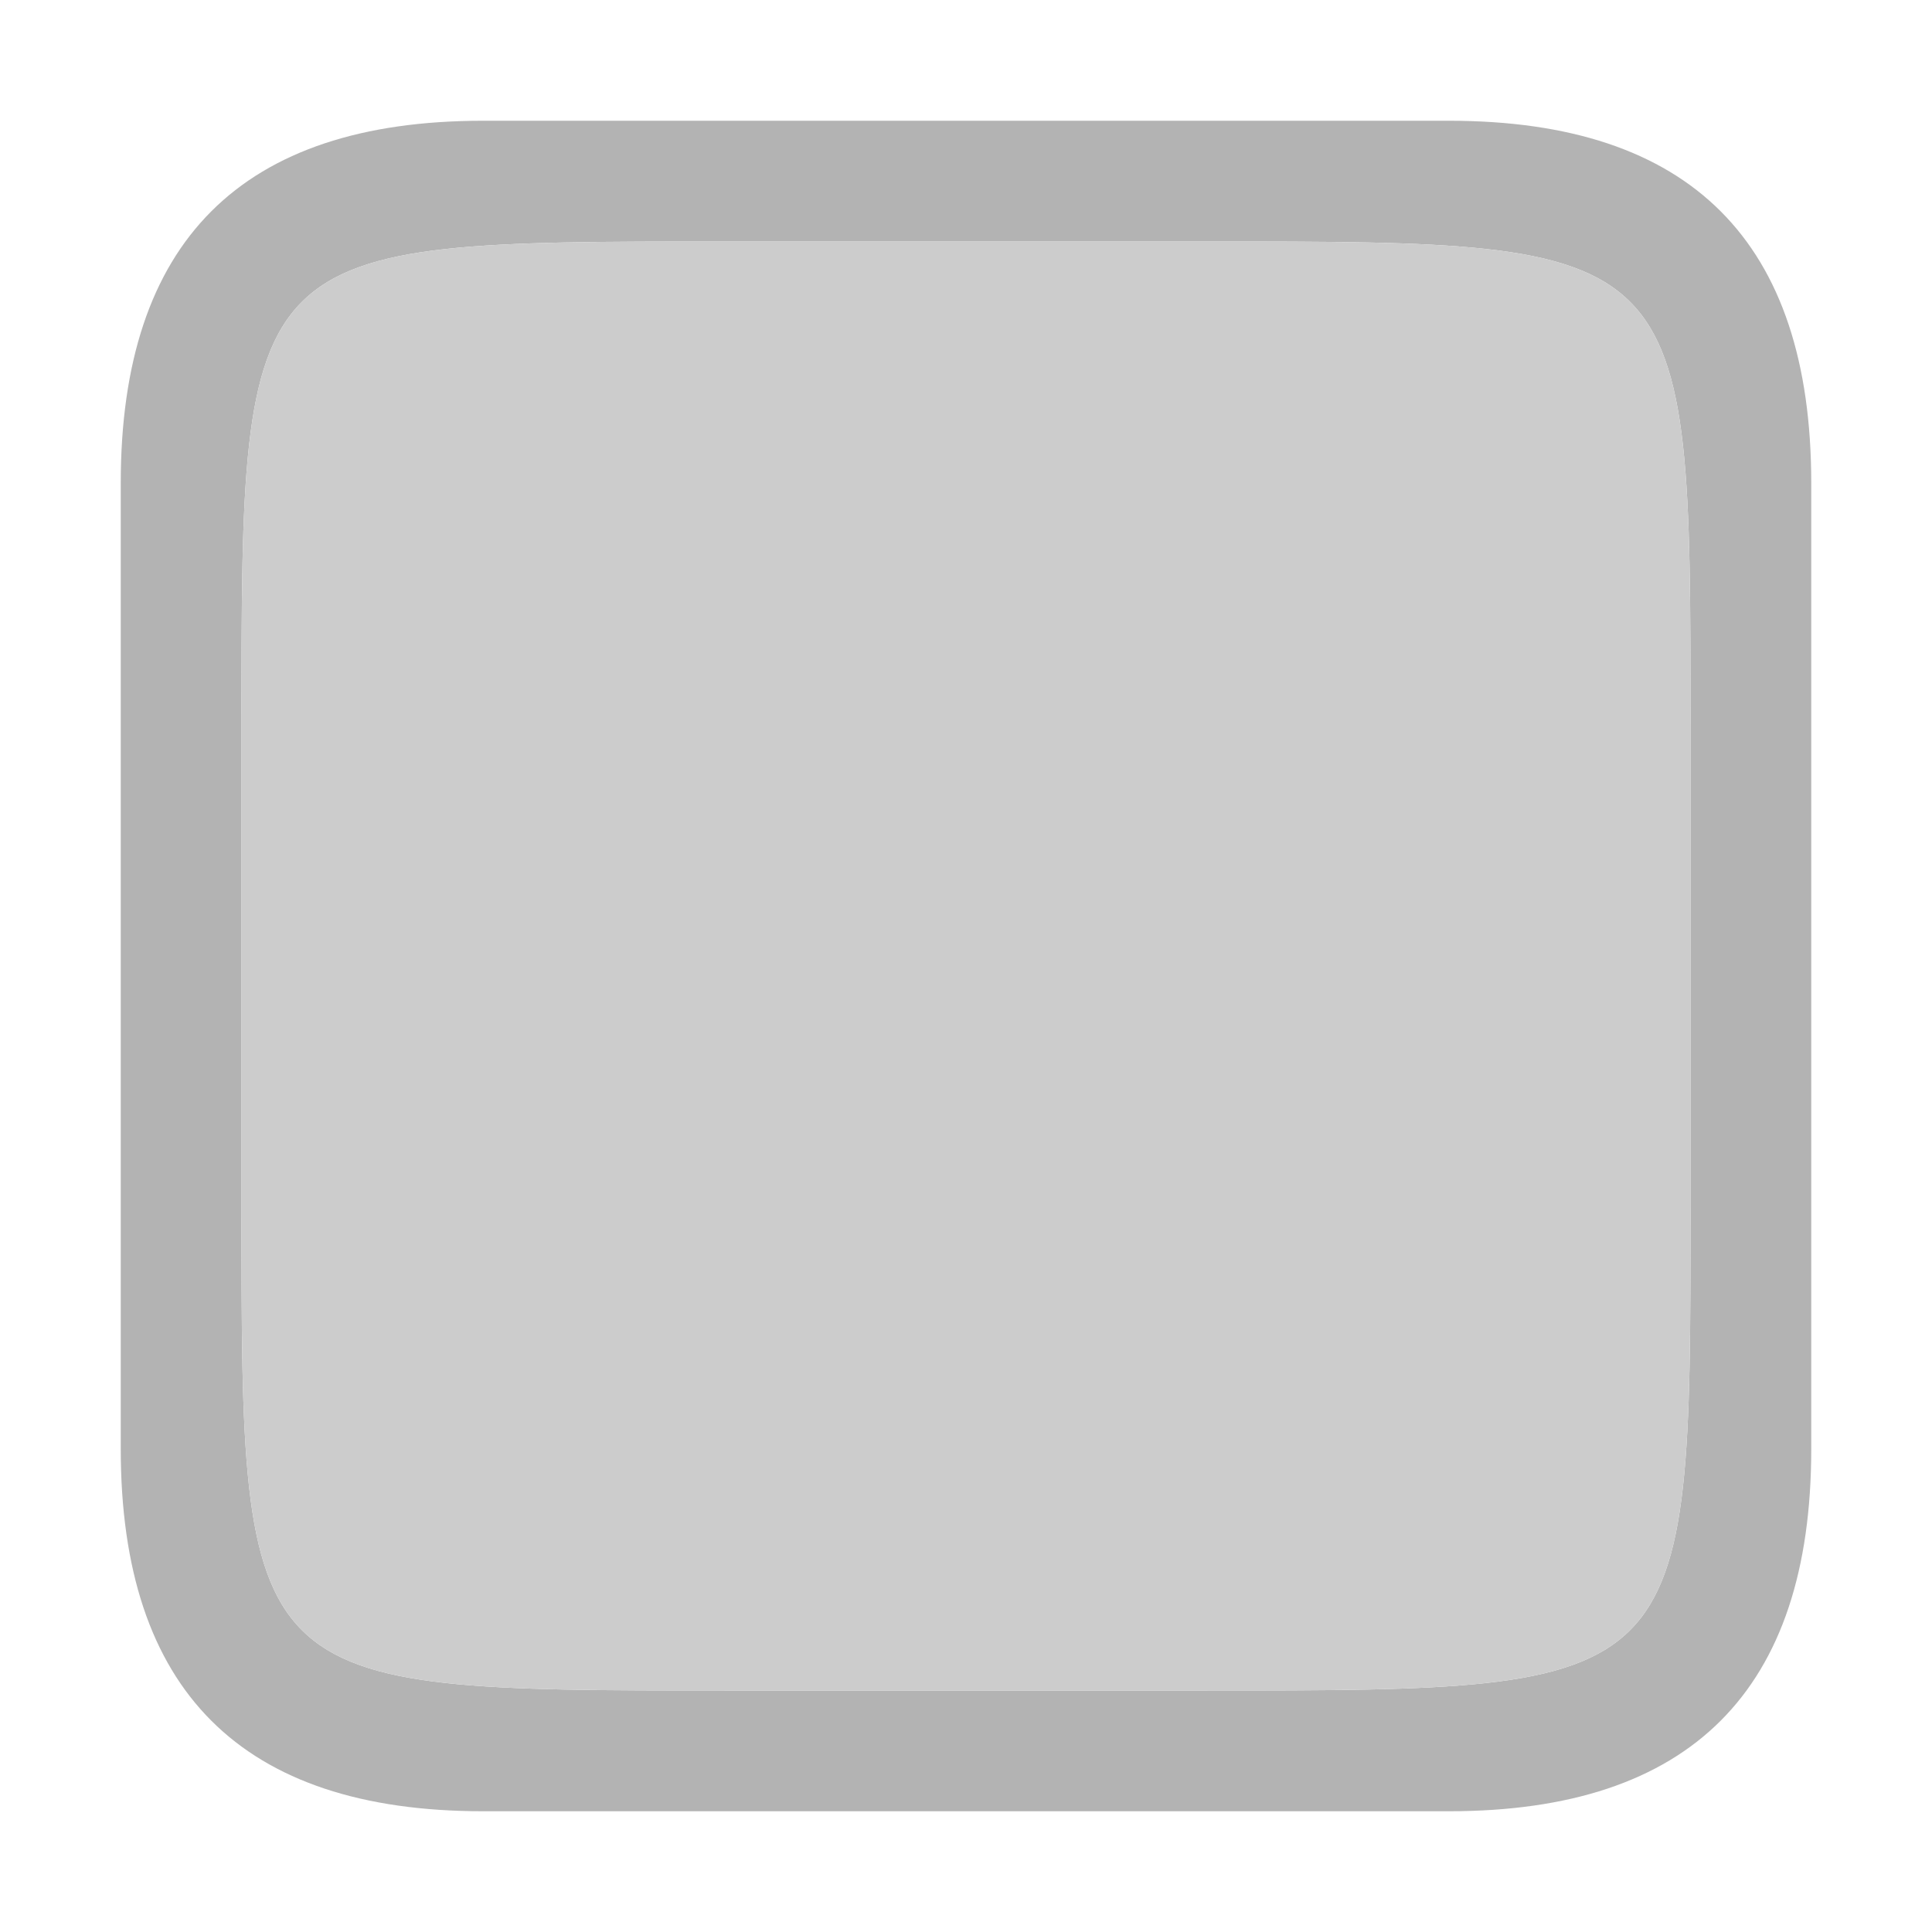
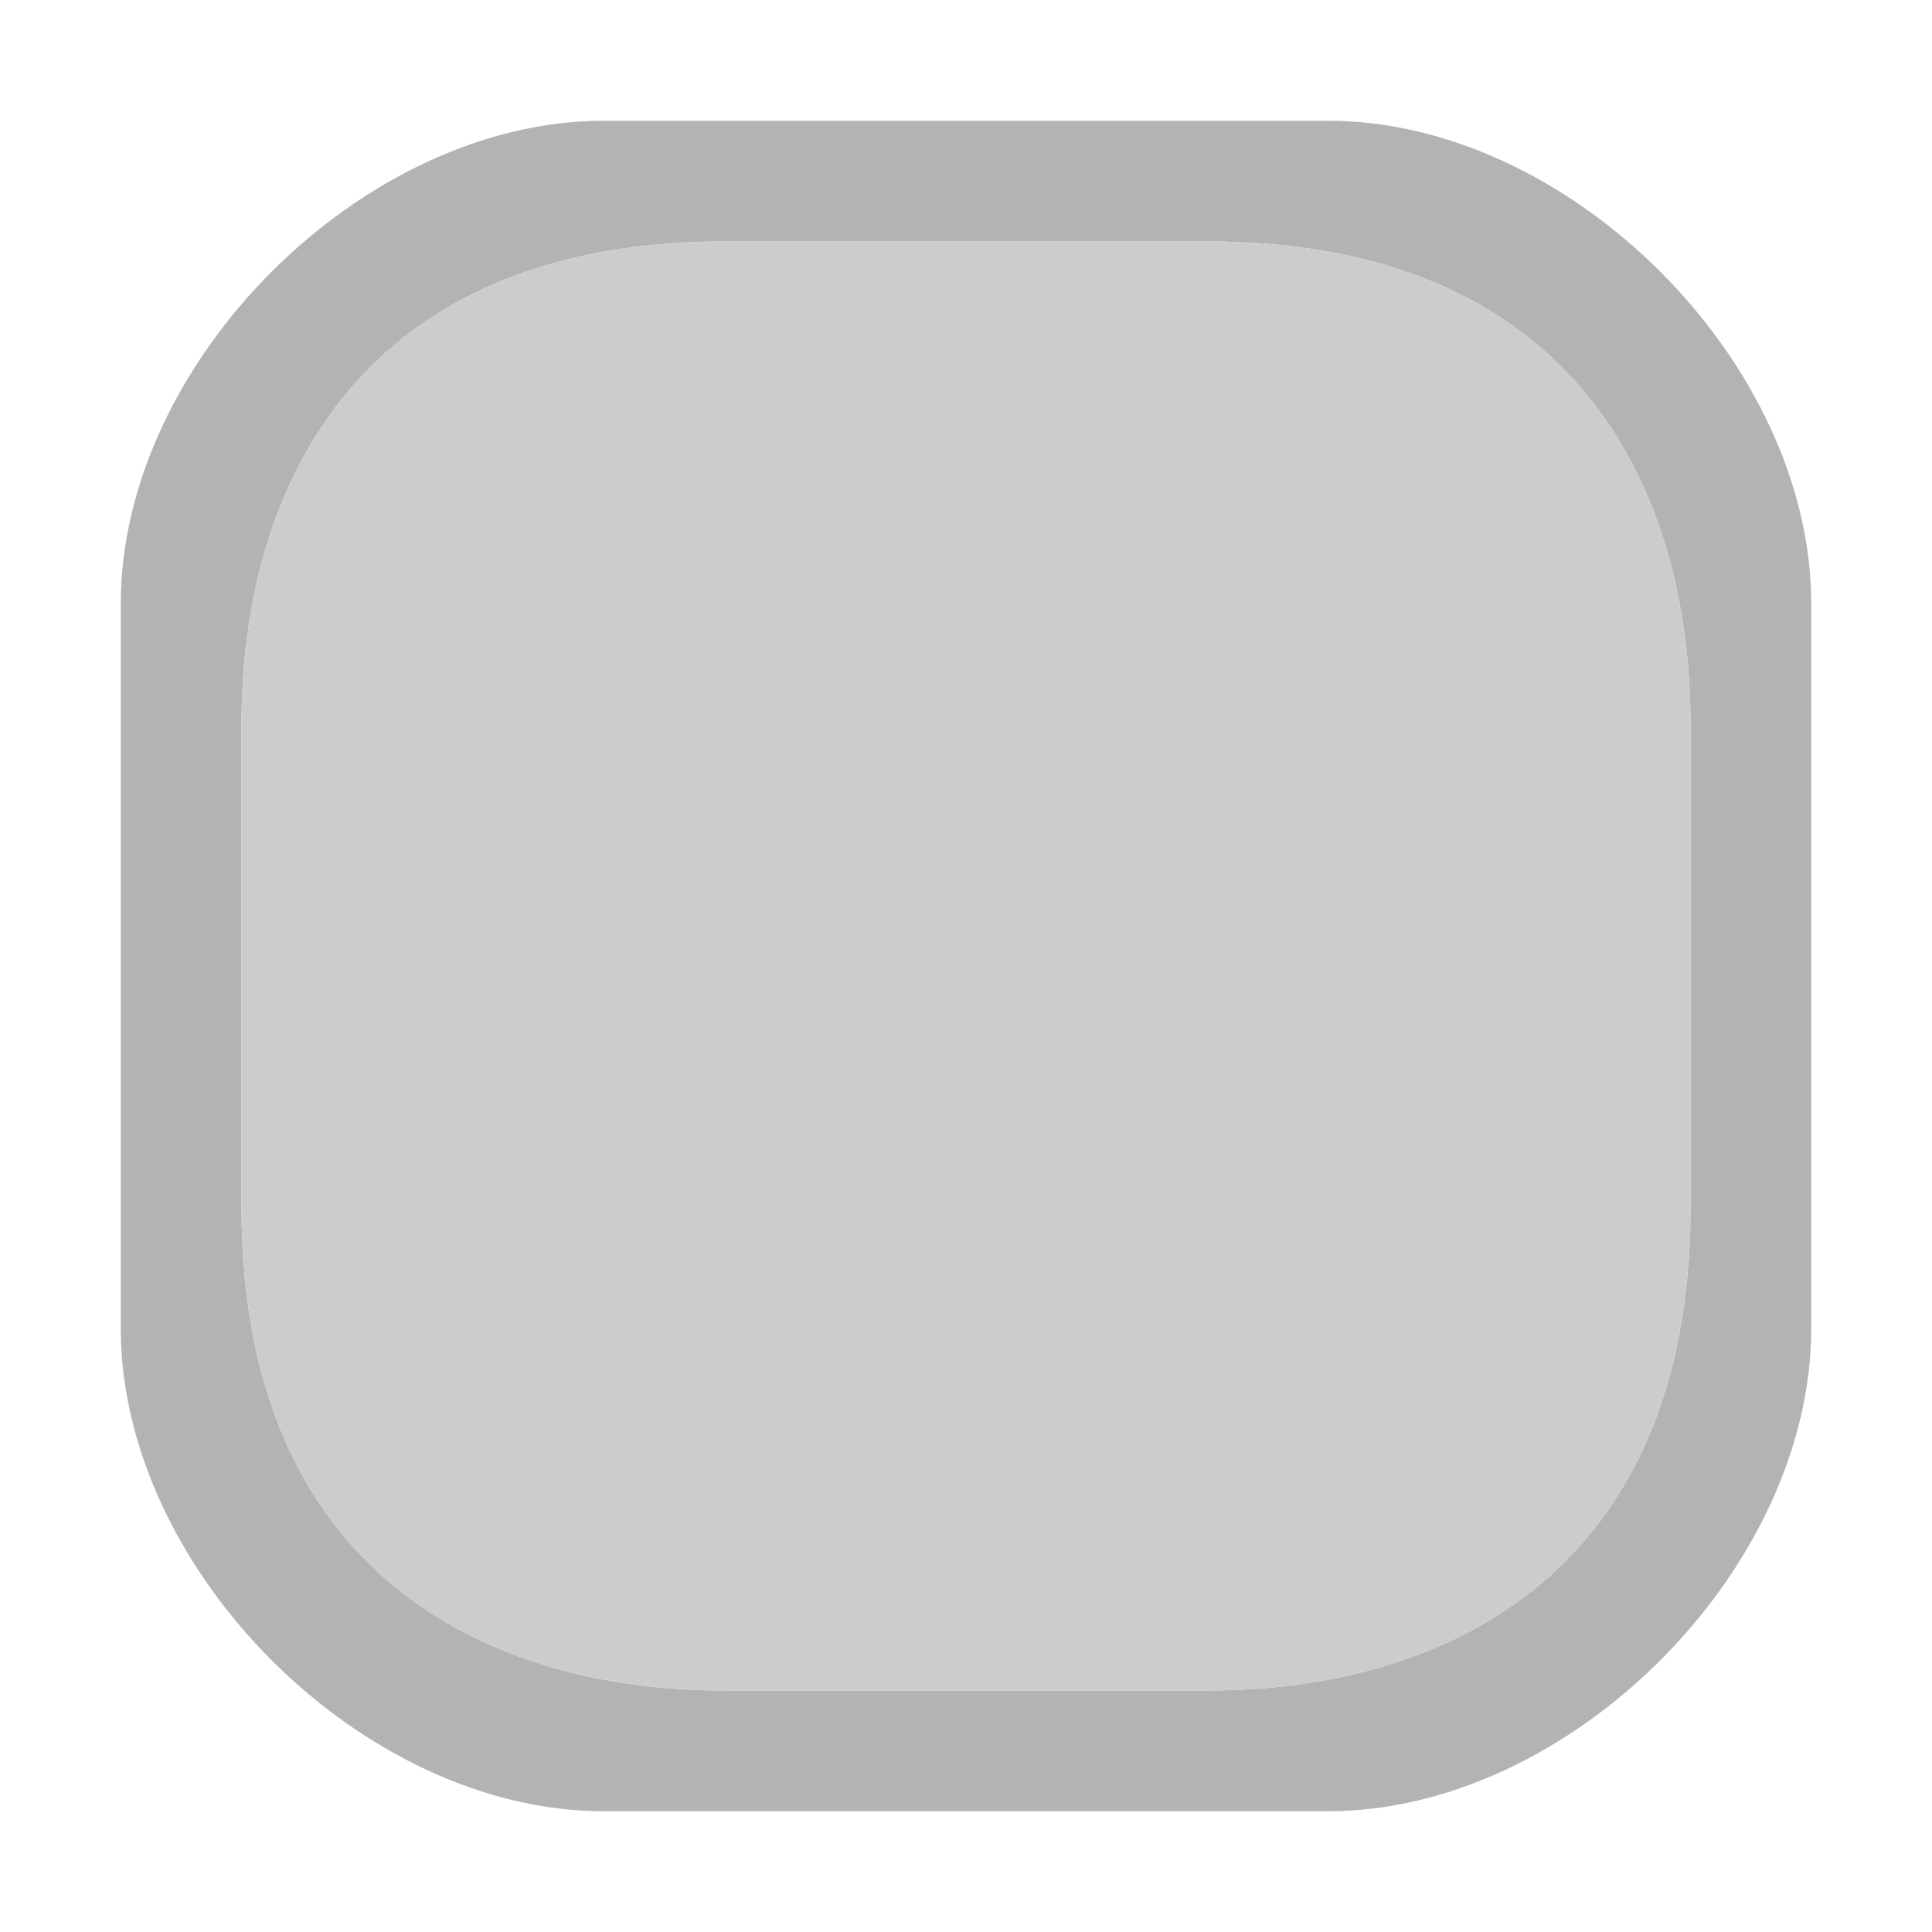
<svg xmlns="http://www.w3.org/2000/svg" width="16px" height="16px" id="svg2985" version="1.1">
  <defs id="defs2987" />
  <g id="layer1">
-     <path style="font-size:medium;font-style:normal;font-variant:normal;font-weight:normal;font-stretch:normal;text-indent:0;text-align:start;text-decoration:none;line-height:normal;letter-spacing:normal;word-spacing:normal;text-transform:none;direction:ltr;block-progression:tb;writing-mode:lr-tb;text-anchor:start;baseline-shift:baseline;color:#1a1a1a;fill:#b3b3b3;fill-opacity:1;stroke:none;stroke-width:1px;marker:none;visibility:visible;display:inline;overflow:visible;enable-background:accumulate;font-family:Sans;-inkscape-font-specification:Sans" d="m 1,4 0,8 c 0,2 1,3 3,3 l 8,0 c 2,0 3,-1 3,-3 L 15,4 C 15,2 14,1 12,1 L 4,1 C 2,1 1,2 1,4 z M 2,6 C 2,2 2,2 6,2 l 4,0 c 4,0 4,0 4,4 l 0,4 c 0,4 0,4 -4,4 L 6,14 C 2,14 2,14 2,10 z" id="path3795" />
-     <path style="font-size:medium;font-style:normal;font-variant:normal;font-weight:normal;font-stretch:normal;text-indent:0;text-align:start;text-decoration:none;line-height:normal;letter-spacing:normal;word-spacing:normal;text-transform:none;direction:ltr;block-progression:tb;writing-mode:lr-tb;text-anchor:start;baseline-shift:baseline;color:#1a1a1a;fill:#cccccc;fill-opacity:1;stroke:none;stroke-width:1px;marker:none;visibility:visible;display:inline;overflow:visible;enable-background:accumulate;font-family:Sans;-inkscape-font-specification:Sans" d="M 2,6 C 2,2 2,2 6,2 l 4,0 c 4,0 4,0 4,4 l 0,4 c 0,4 0,4 -4,4 L 6,14 C 2,14 2,14 2,10 z" id="path3795-8" />
+     <path style="font-size:medium;font-style:normal;font-variant:normal;font-weight:normal;font-stretch:normal;text-indent:0;text-align:start;text-decoration:none;line-height:normal;letter-spacing:normal;word-spacing:normal;text-transform:none;direction:ltr;block-progression:tb;writing-mode:lr-tb;text-anchor:start;baseline-shift:baseline;color:#1a1a1a;fill:#b3b3b3;fill-opacity:1;stroke:none;stroke-width:1px;marker:none;visibility:visible;display:inline;overflow:visible;enable-background:accumulate;font-family:Sans;-inkscape-font-specification:Sans" d="m 1,5 0,6 c 0,2 2,4 4,4 l 6,0 c 2,0 4,-2 4,-4 L 15,5 C 15,3 13,1 11,1 L 5,1 C 3,1 1,3 1,5 z M 2,6 C 2,4 3,2 6,2 l 4,0 c 3,0 4,2 4,4 l 0,4 c 0,3 -2,4 -4,4 L 6,14 C 4,14 2,13 2,10 z" id="path3795" />
+     <path style="font-size:medium;font-style:normal;font-variant:normal;font-weight:normal;font-stretch:normal;text-indent:0;text-align:start;text-decoration:none;line-height:normal;letter-spacing:normal;word-spacing:normal;text-transform:none;direction:ltr;block-progression:tb;writing-mode:lr-tb;text-anchor:start;baseline-shift:baseline;color:#1a1a1a;fill:#cccccc;fill-opacity:1;stroke:none;stroke-width:1px;marker:none;visibility:visible;display:inline;overflow:visible;enable-background:accumulate;font-family:Sans;-inkscape-font-specification:Sans" d="M 2,6 C 2,4 3,2 6,2 l 4,0 c 3,0 4,2 4,4 l 0,4 c 0,3 -2,4 -4,4 L 6,14 C 4,14 2,13 2,10 z" id="path3795-8" />
  </g>
</svg>
